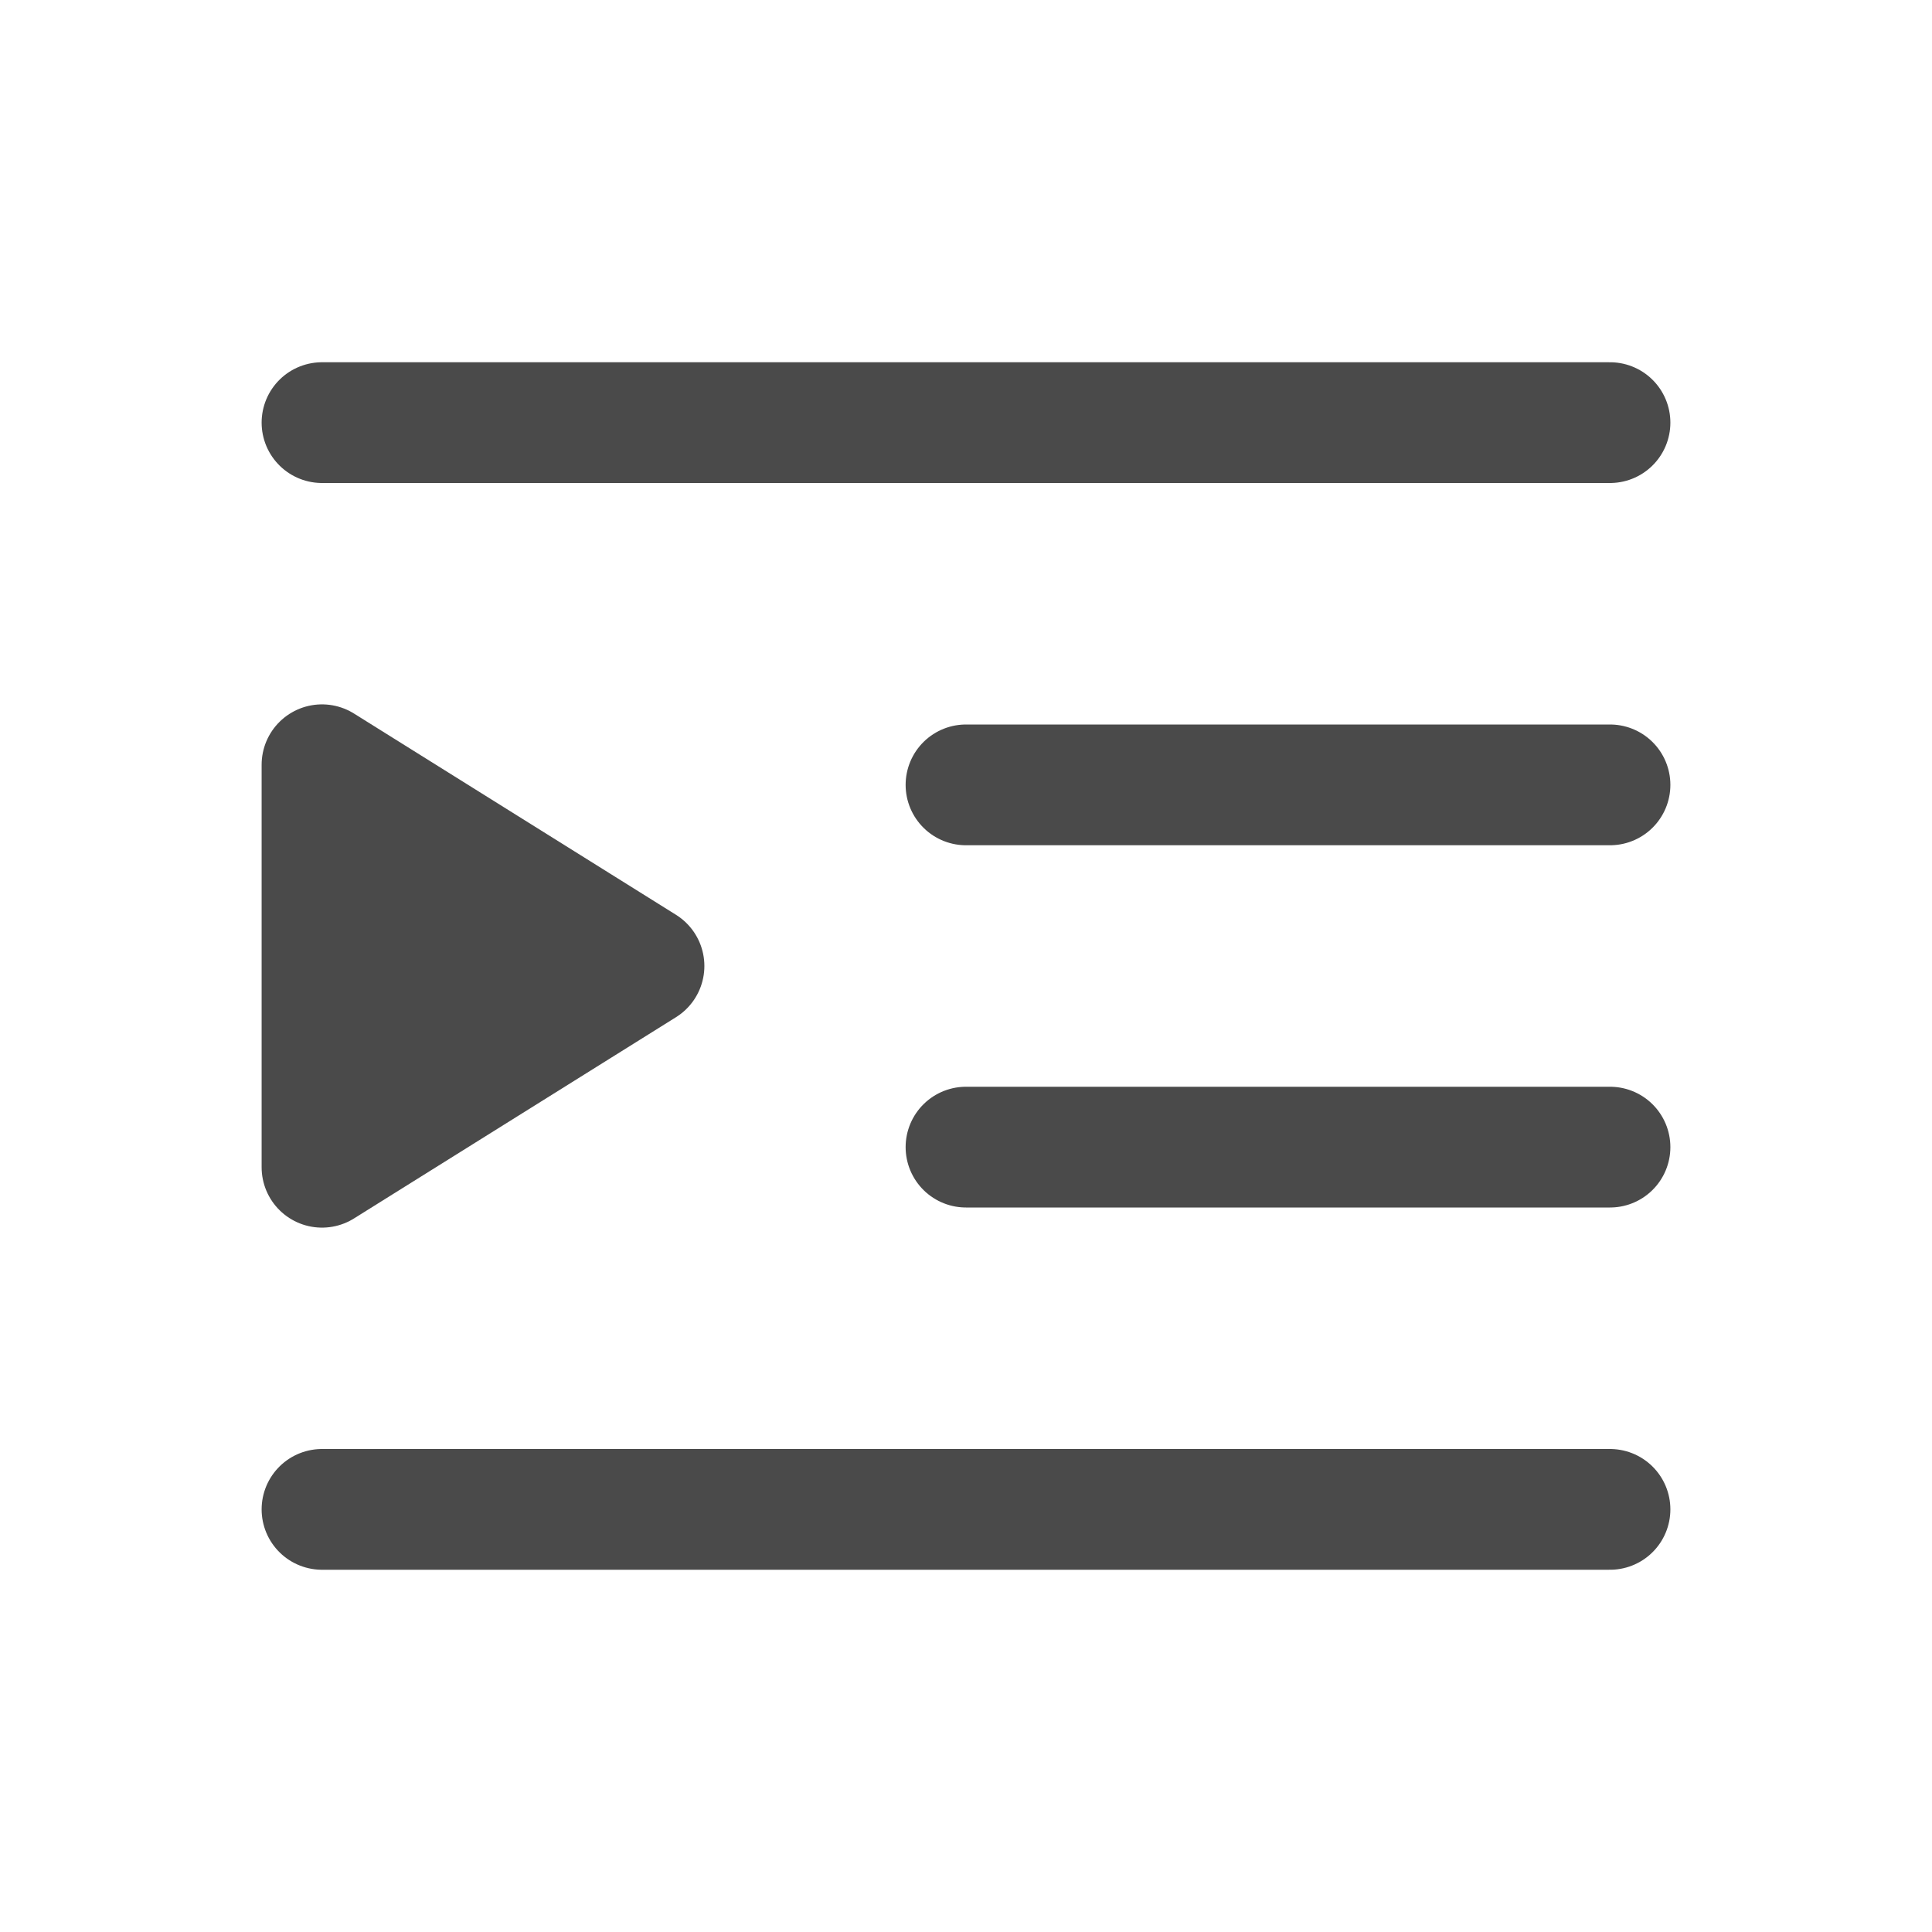
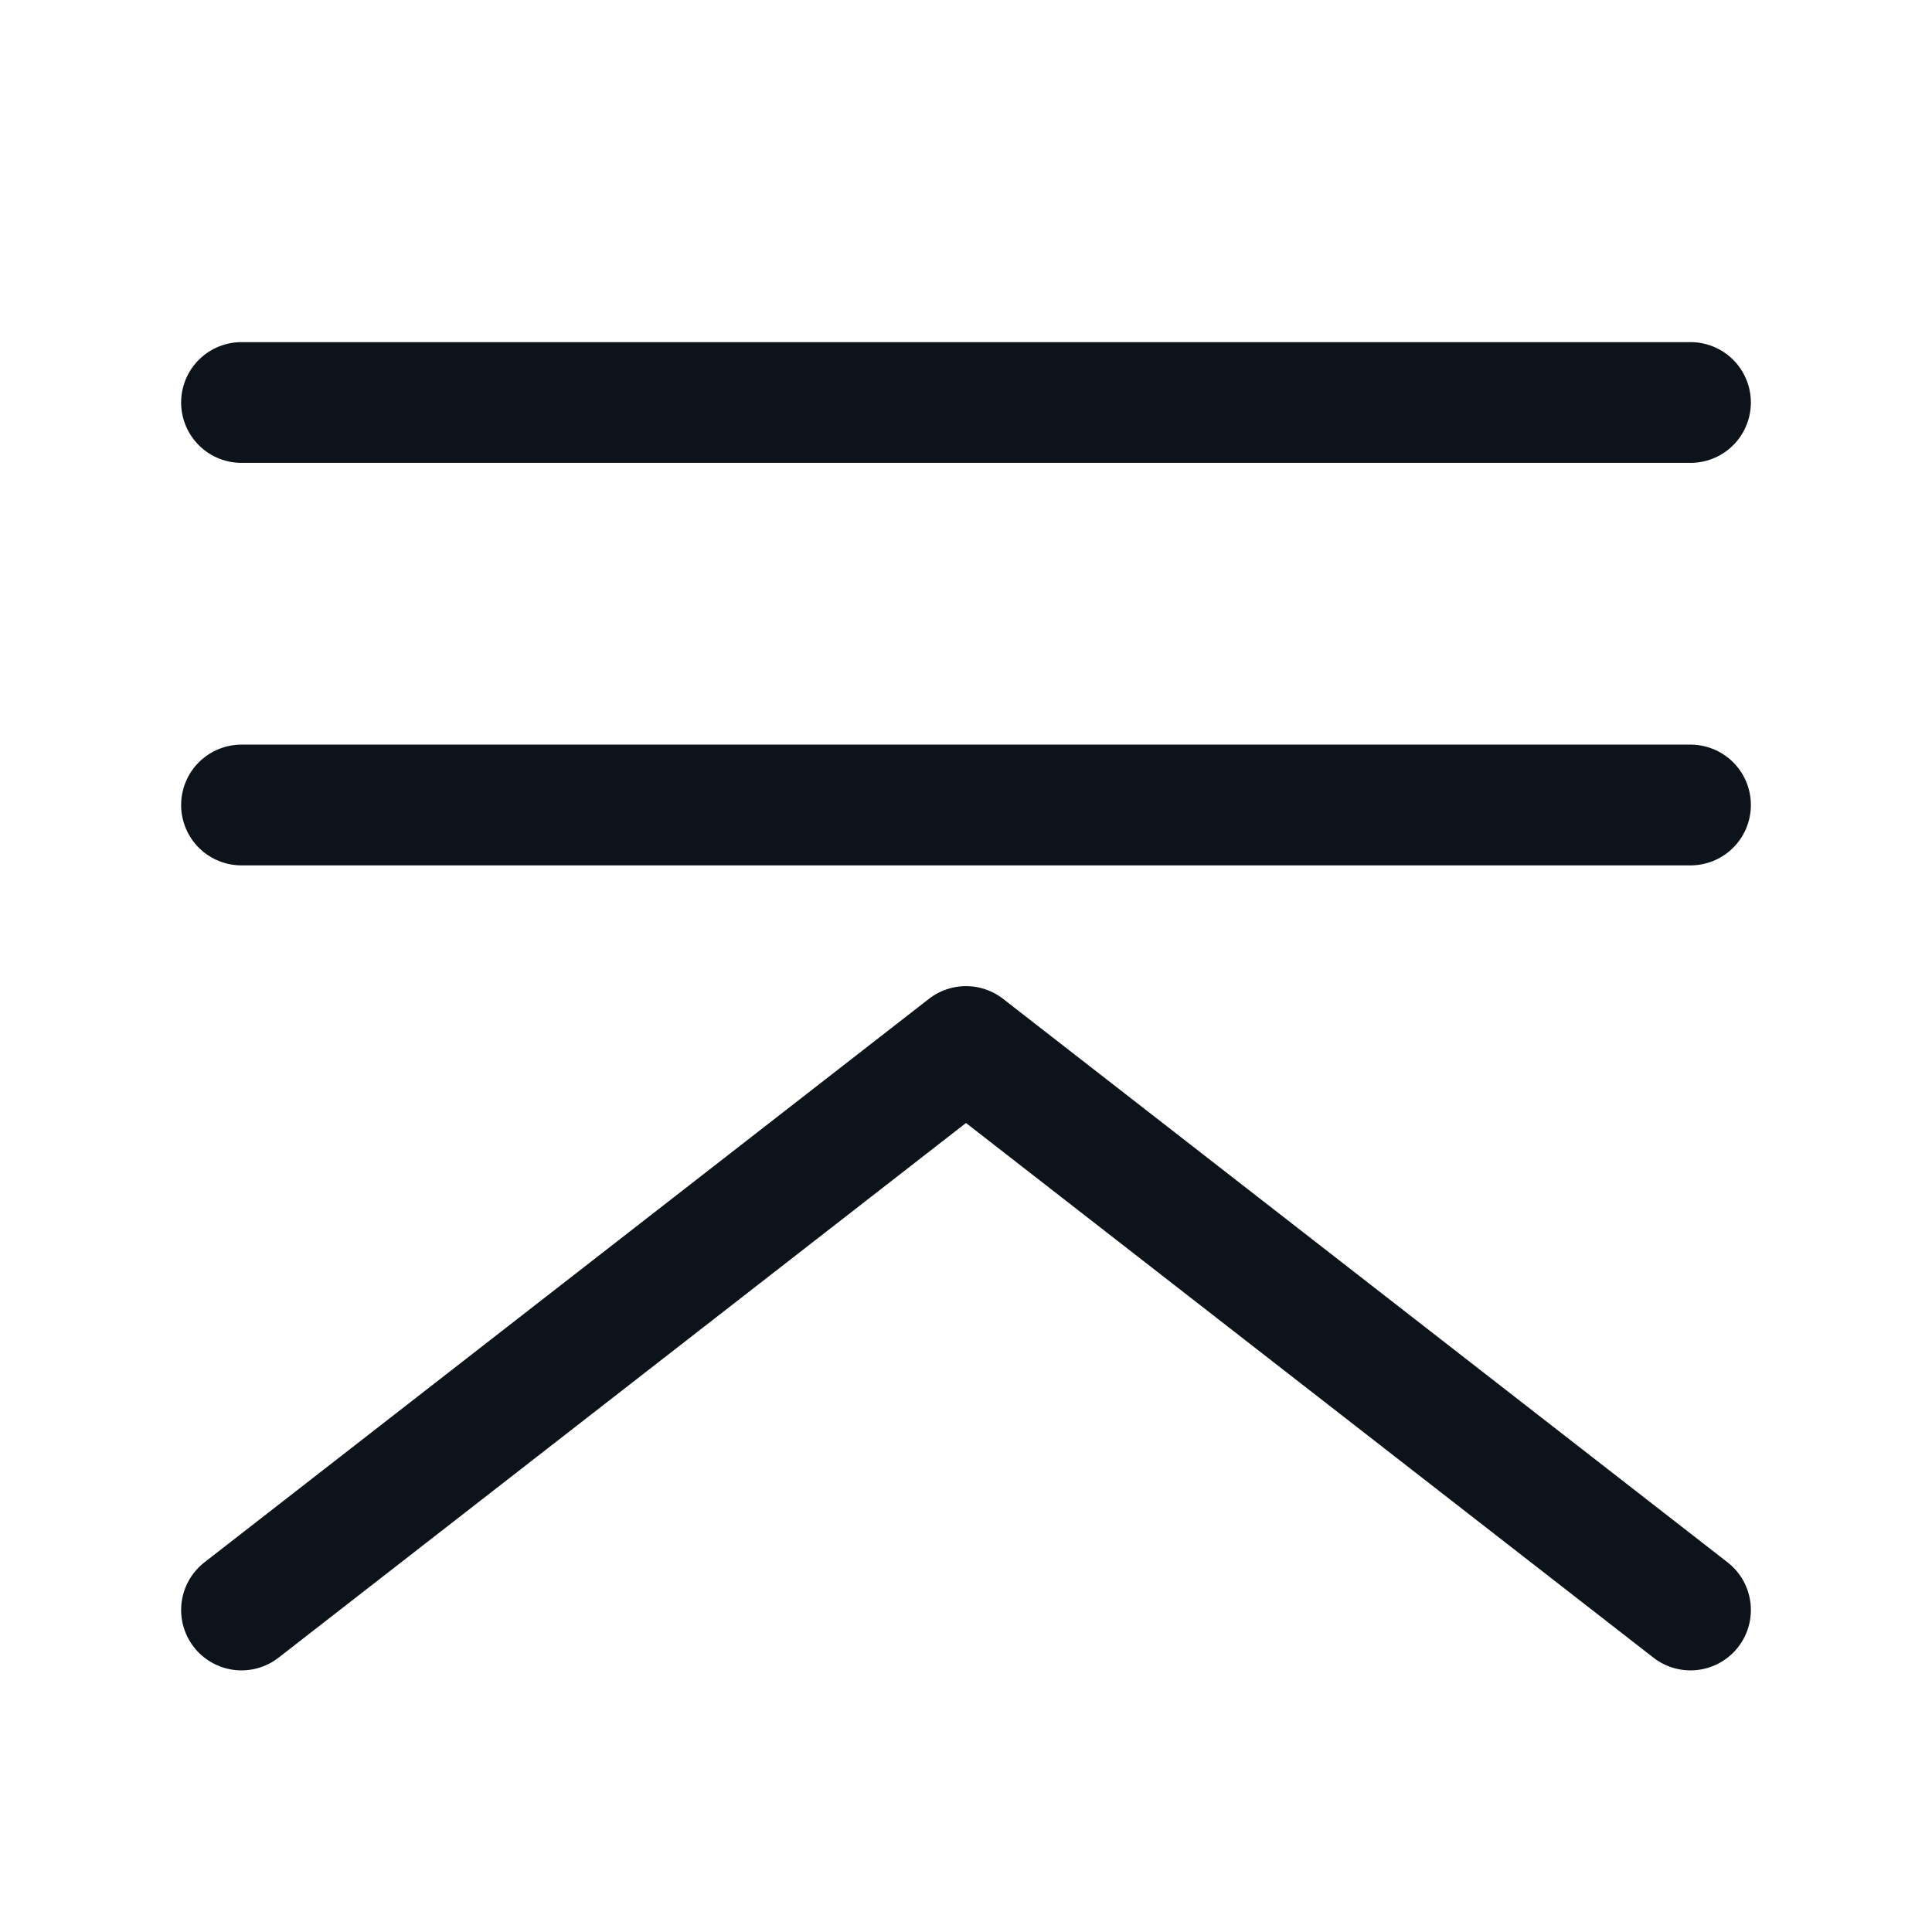
<svg xmlns="http://www.w3.org/2000/svg" width="24" height="24" viewBox="0 0 24 24" fill="none">
  <rect width="24" height="24" fill="#F5F5F5" />
-   <rect width="793" height="822" transform="translate(-200.111 -537.875)" fill="white" />
-   <path d="M4 5.25H20" stroke="#4A4A4A" stroke-width="1.5" stroke-linecap="round" stroke-linejoin="round" />
-   <path d="M12 9.75H20" stroke="#4A4A4A" stroke-width="1.5" stroke-linecap="round" stroke-linejoin="round" />
-   <path d="M12 14.25H20" stroke="#4A4A4A" stroke-width="1.5" stroke-linecap="round" stroke-linejoin="round" />
-   <path d="M4 18.75H20" stroke="#4A4A4A" stroke-width="1.5" stroke-linecap="round" stroke-linejoin="round" />
-   <path d="M4 9.5L8 12L4 14.5V9.5Z" fill="#4A4A4A" stroke="#4A4A4A" stroke-width="1.5" stroke-linejoin="round" />
+   <rect width="793" height="822" transform="translate(-23 -236.75)" fill="white" />
+   <path d="M3 5H21" stroke="#0D131A" stroke-width="1.5" stroke-linecap="round" stroke-linejoin="round" />
+   <path d="M3 10H21" stroke="#0D131A" stroke-width="1.5" stroke-linecap="round" stroke-linejoin="round" />
+   <path d="M3 20L12 13L21 20" stroke="#0D131A" stroke-width="1.5" stroke-linecap="round" stroke-linejoin="round" />
</svg>
